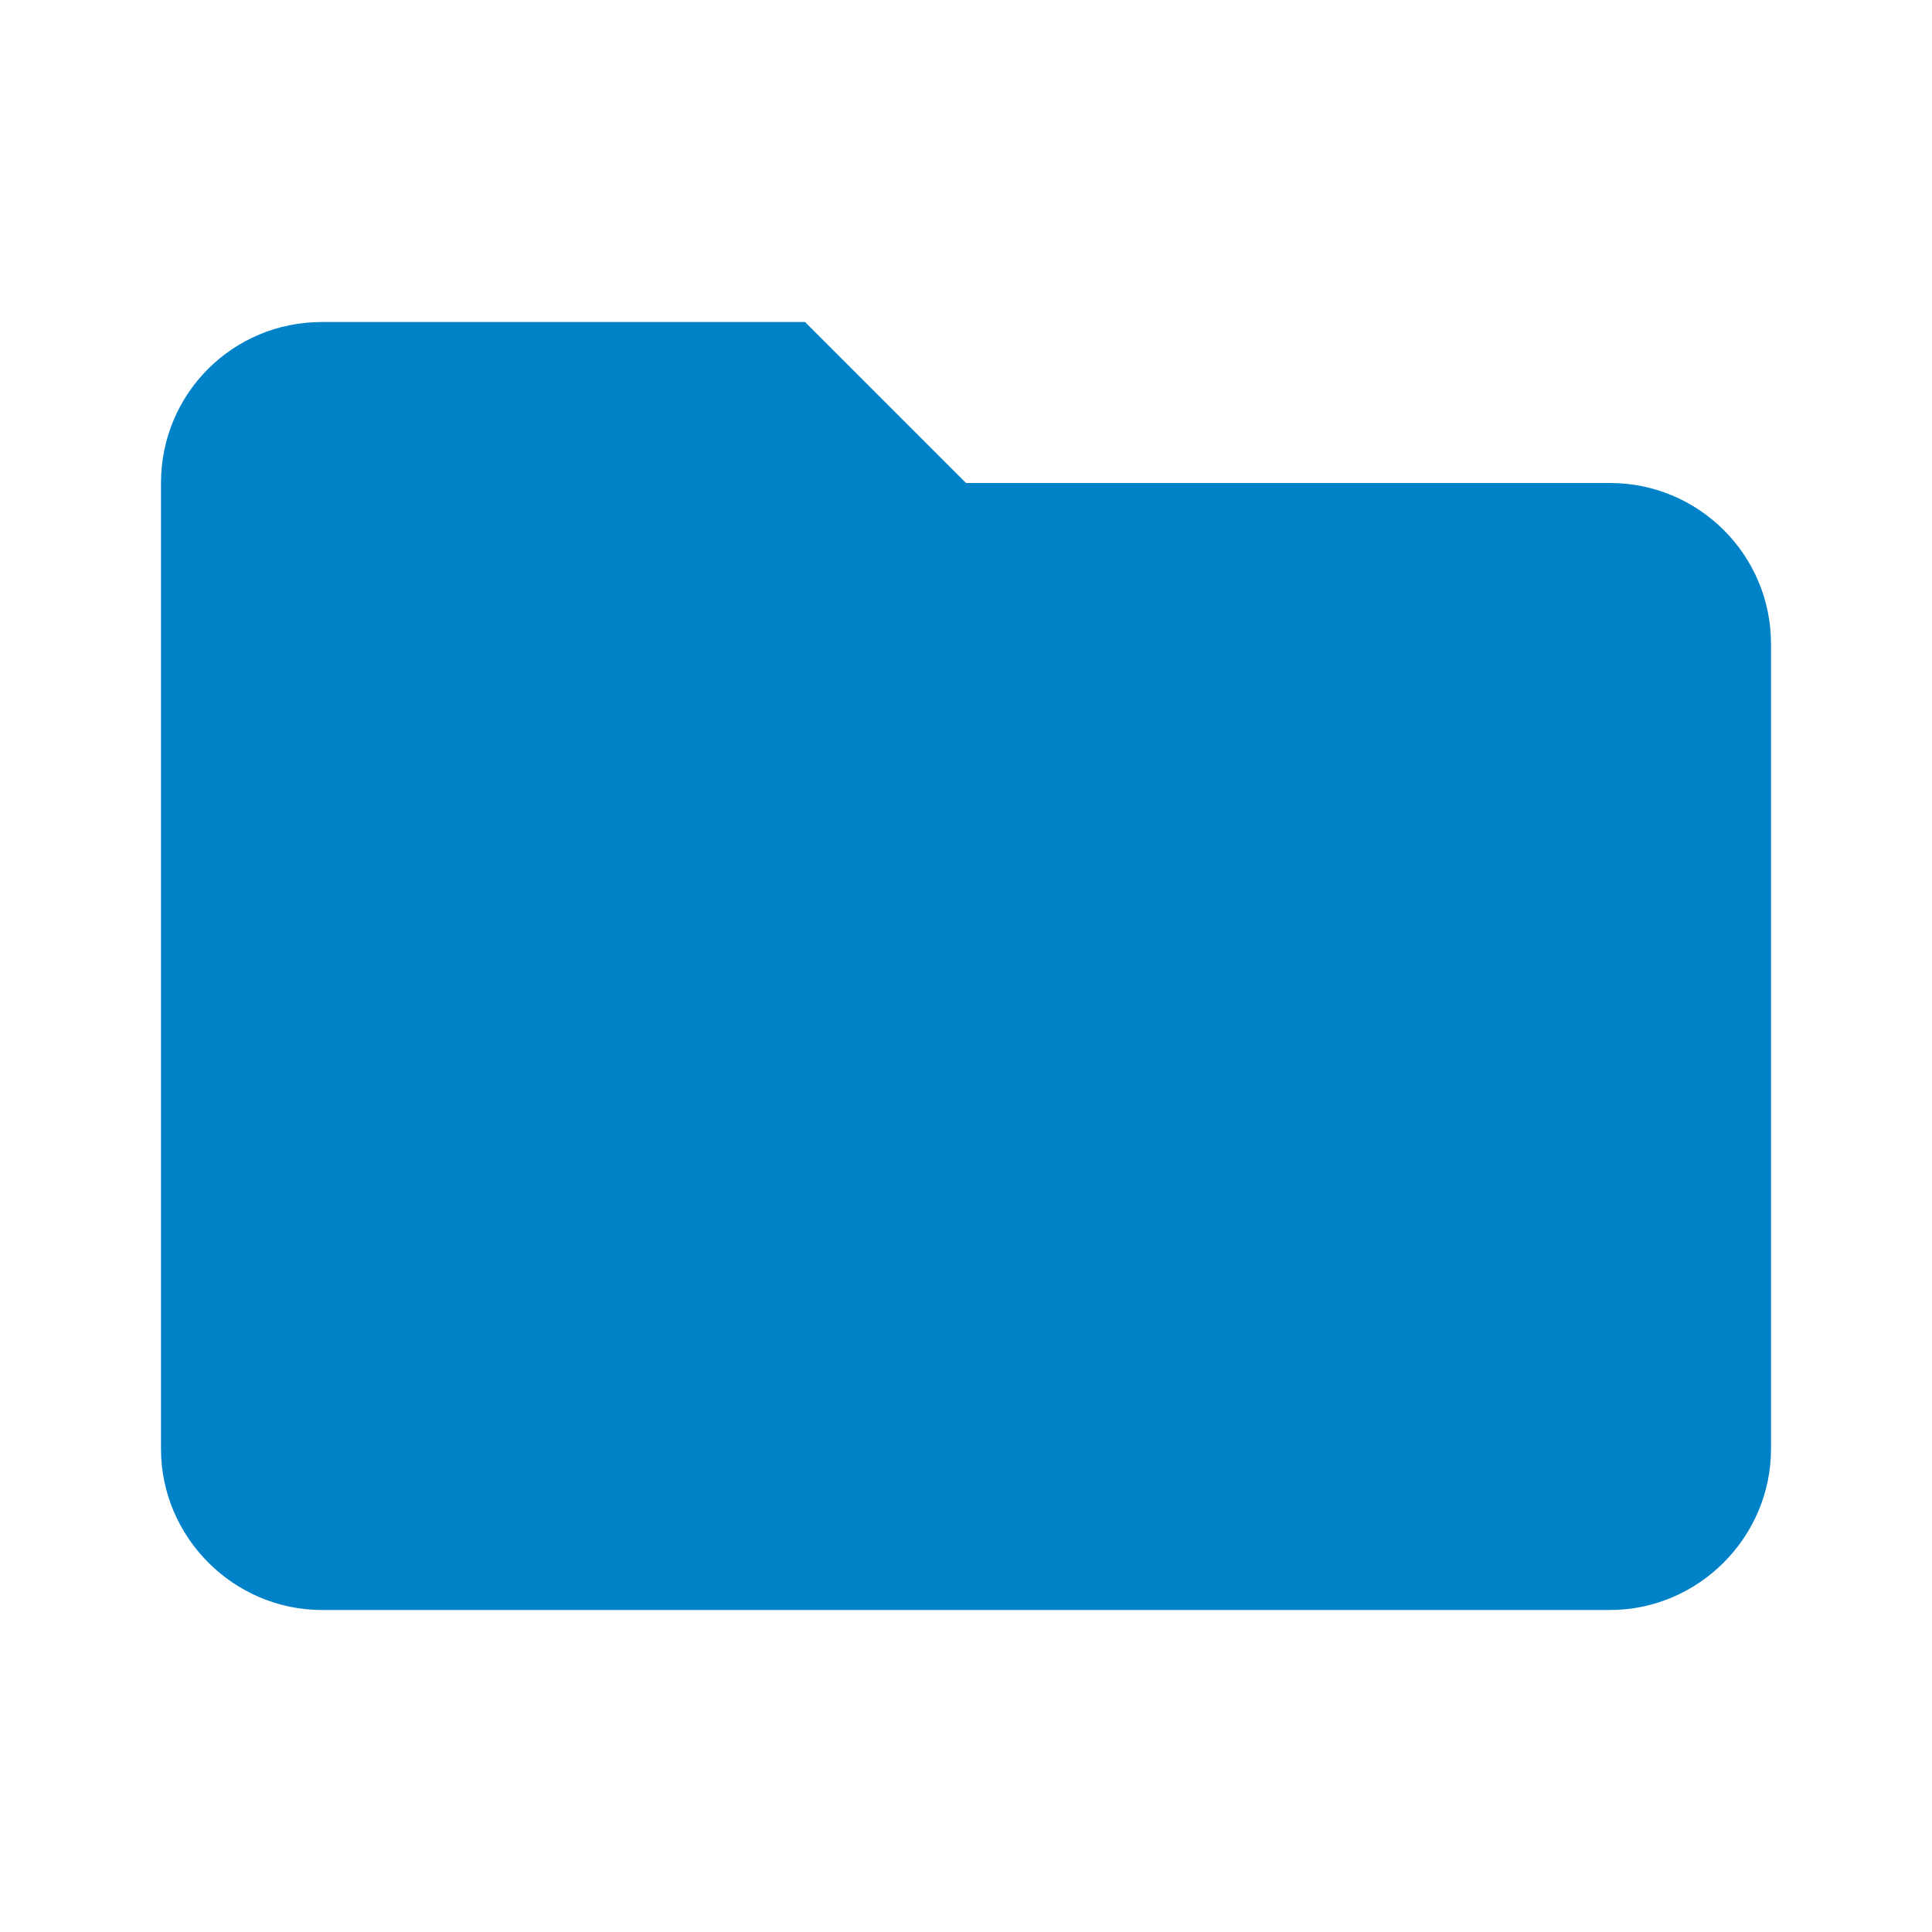
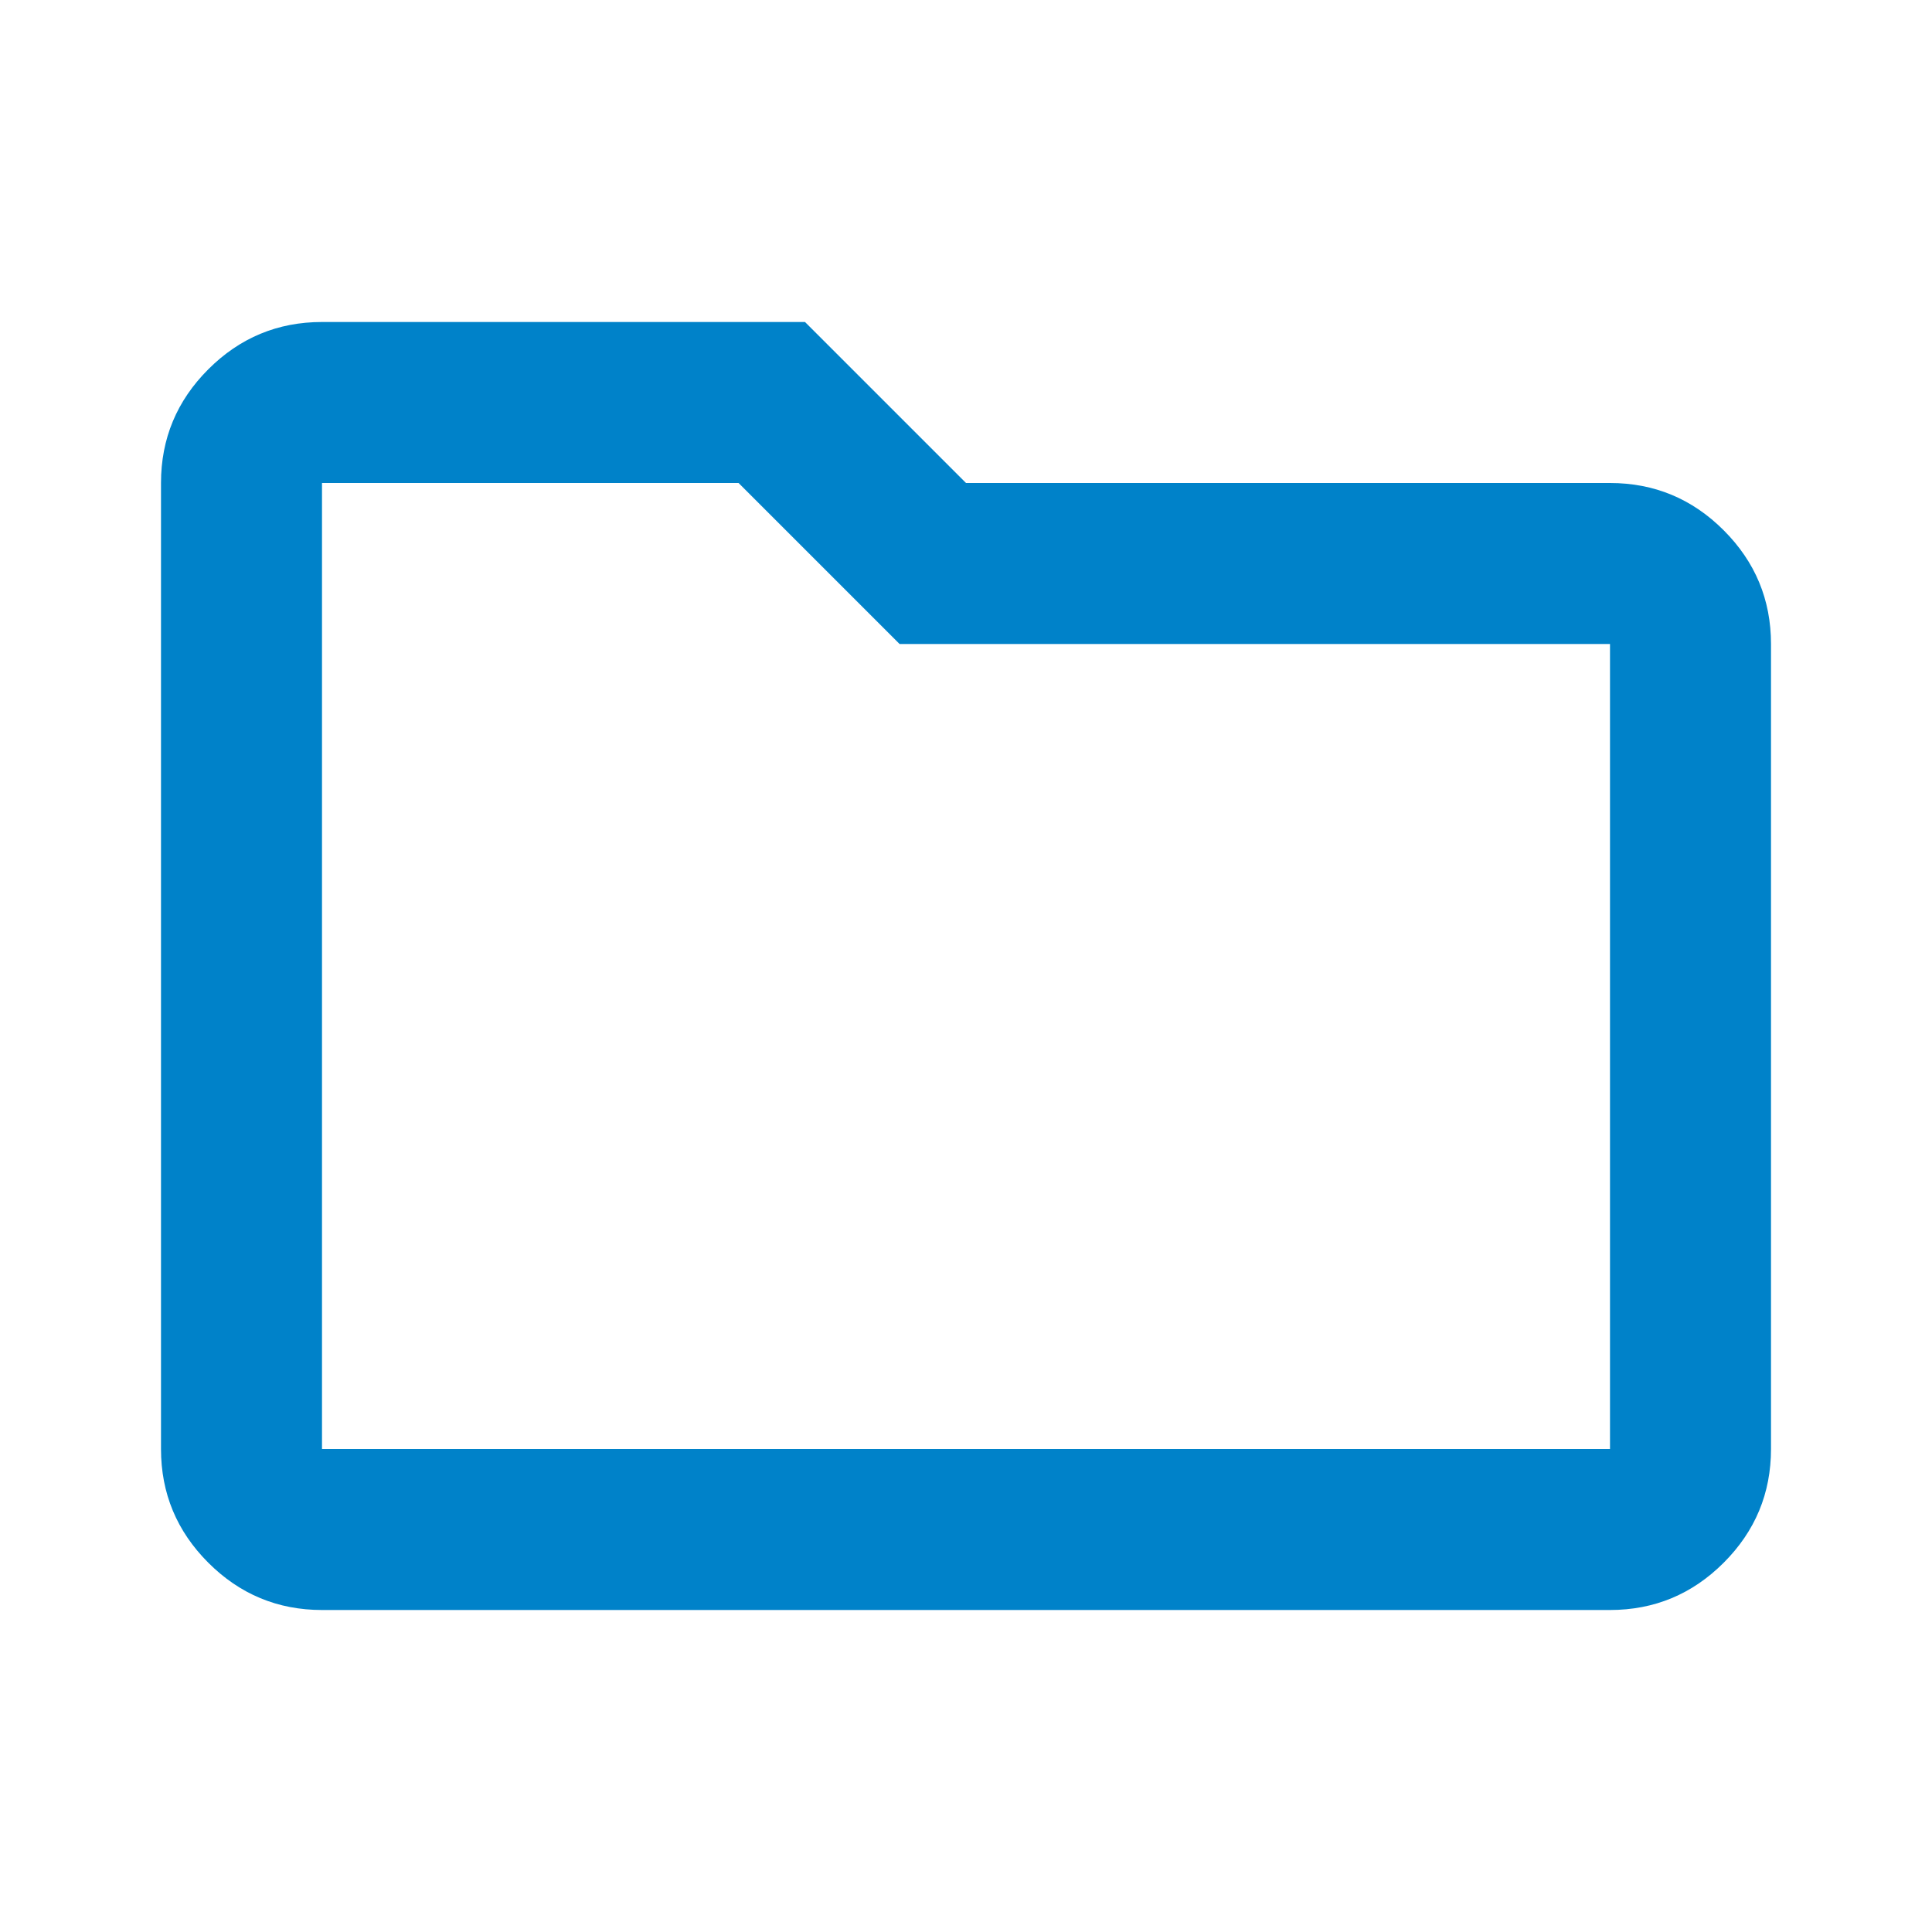
<svg xmlns="http://www.w3.org/2000/svg" width="100%" height="100%" viewBox="0 0 24 24" version="1.1" xml:space="preserve" style="fill-rule:evenodd;clip-rule:evenodd;stroke-linejoin:round;stroke-miterlimit:2;">
-   <path d="M10,4L4,4C2.89,4 2,4.89 2,6L2,18C2,19.097 2.903,20 4,20L20,20C21.097,20 22,19.097 22,18L22,8C22,6.89 21.1,6 20,6L12,6L10,4Z" style="fill:rgb(0,130,201);fill-rule:nonzero;" />
+   <g transform="matrix(0.025,0,0,0.025,0,24)">
+     <path d="M160,-160C138,-160 119.167,-167.833 103.5,-183.5C87.833,-199.167 80,-218 80,-240L80,-720C80,-742 87.833,-760.833 103.5,-776.5C119.167,-792.167 138,-800 160,-800L400,-800L480,-720L800,-720C822,-720 840.833,-712.167 856.5,-696.5C872.167,-680.833 880,-662 880,-640L880,-240C880,-218 872.167,-199.167 856.5,-183.5C840.833,-167.833 822,-160 800,-160L160,-160ZM160,-240L800,-240L800,-640L447,-640L367,-720L160,-720L160,-240ZM160,-240L160,-720L160,-240Z" style="fill:rgb(0,130,201);fill-rule:nonzero;" />
+   </g>
</svg>
